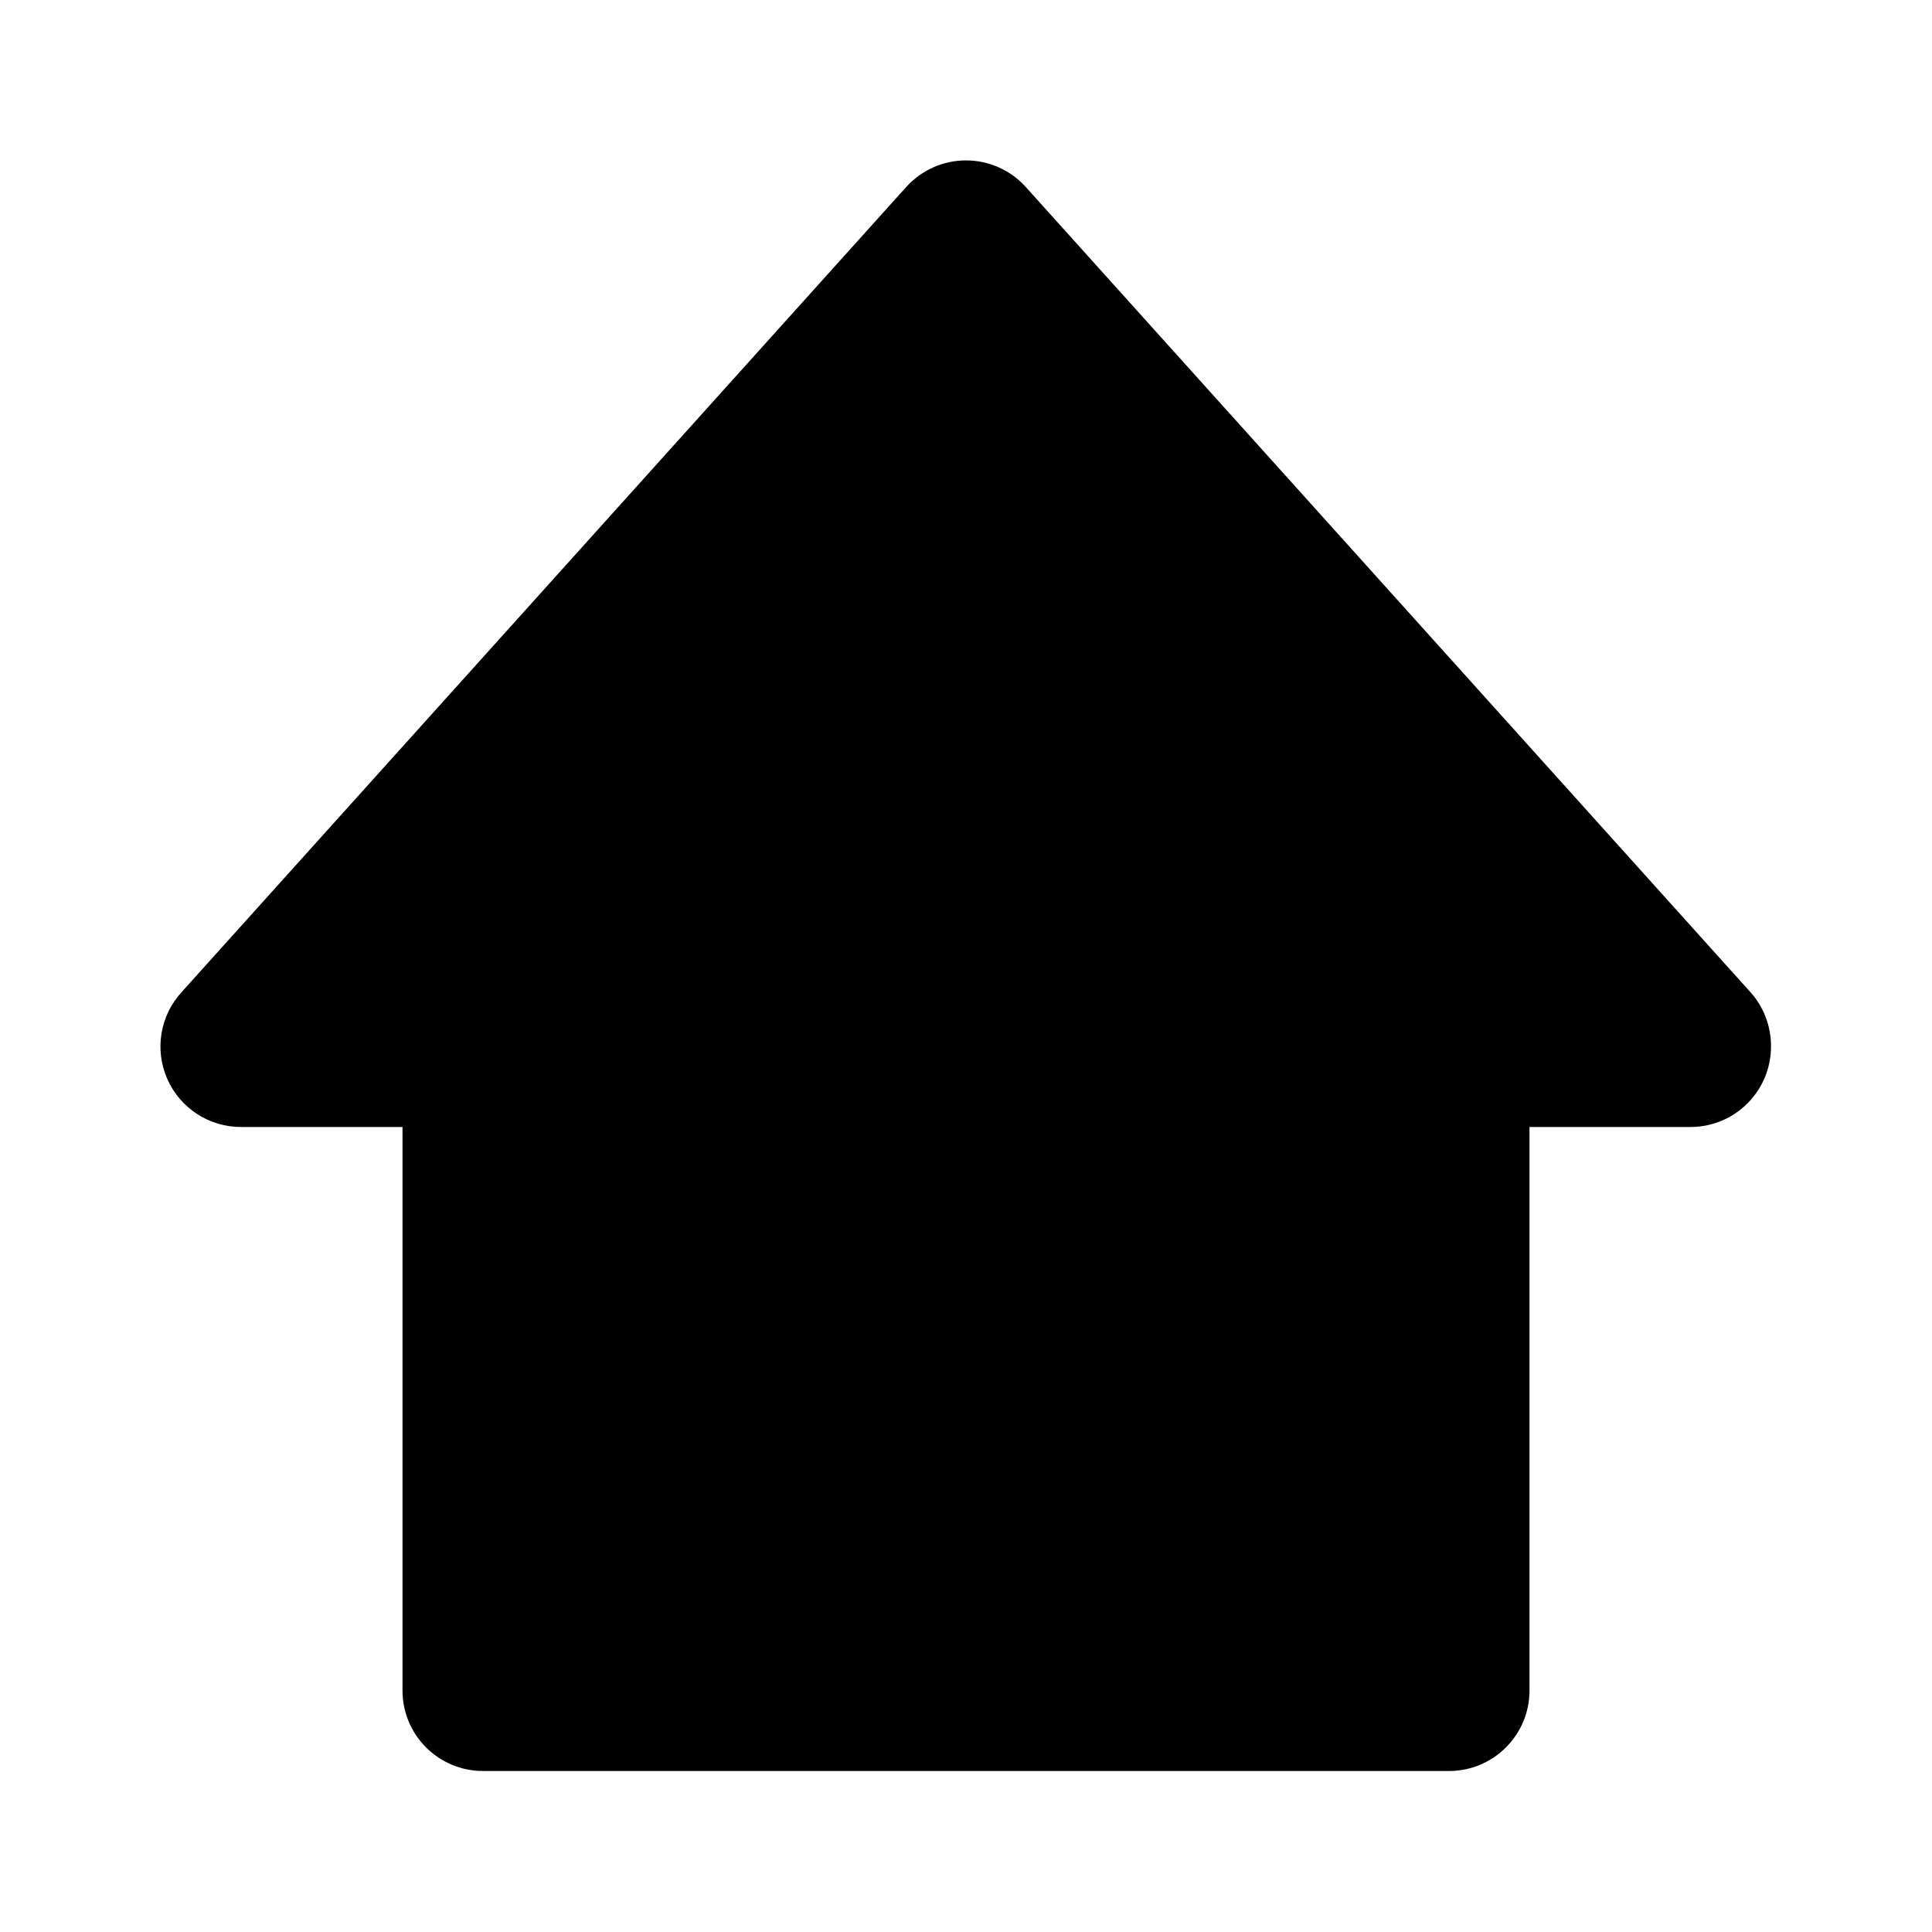
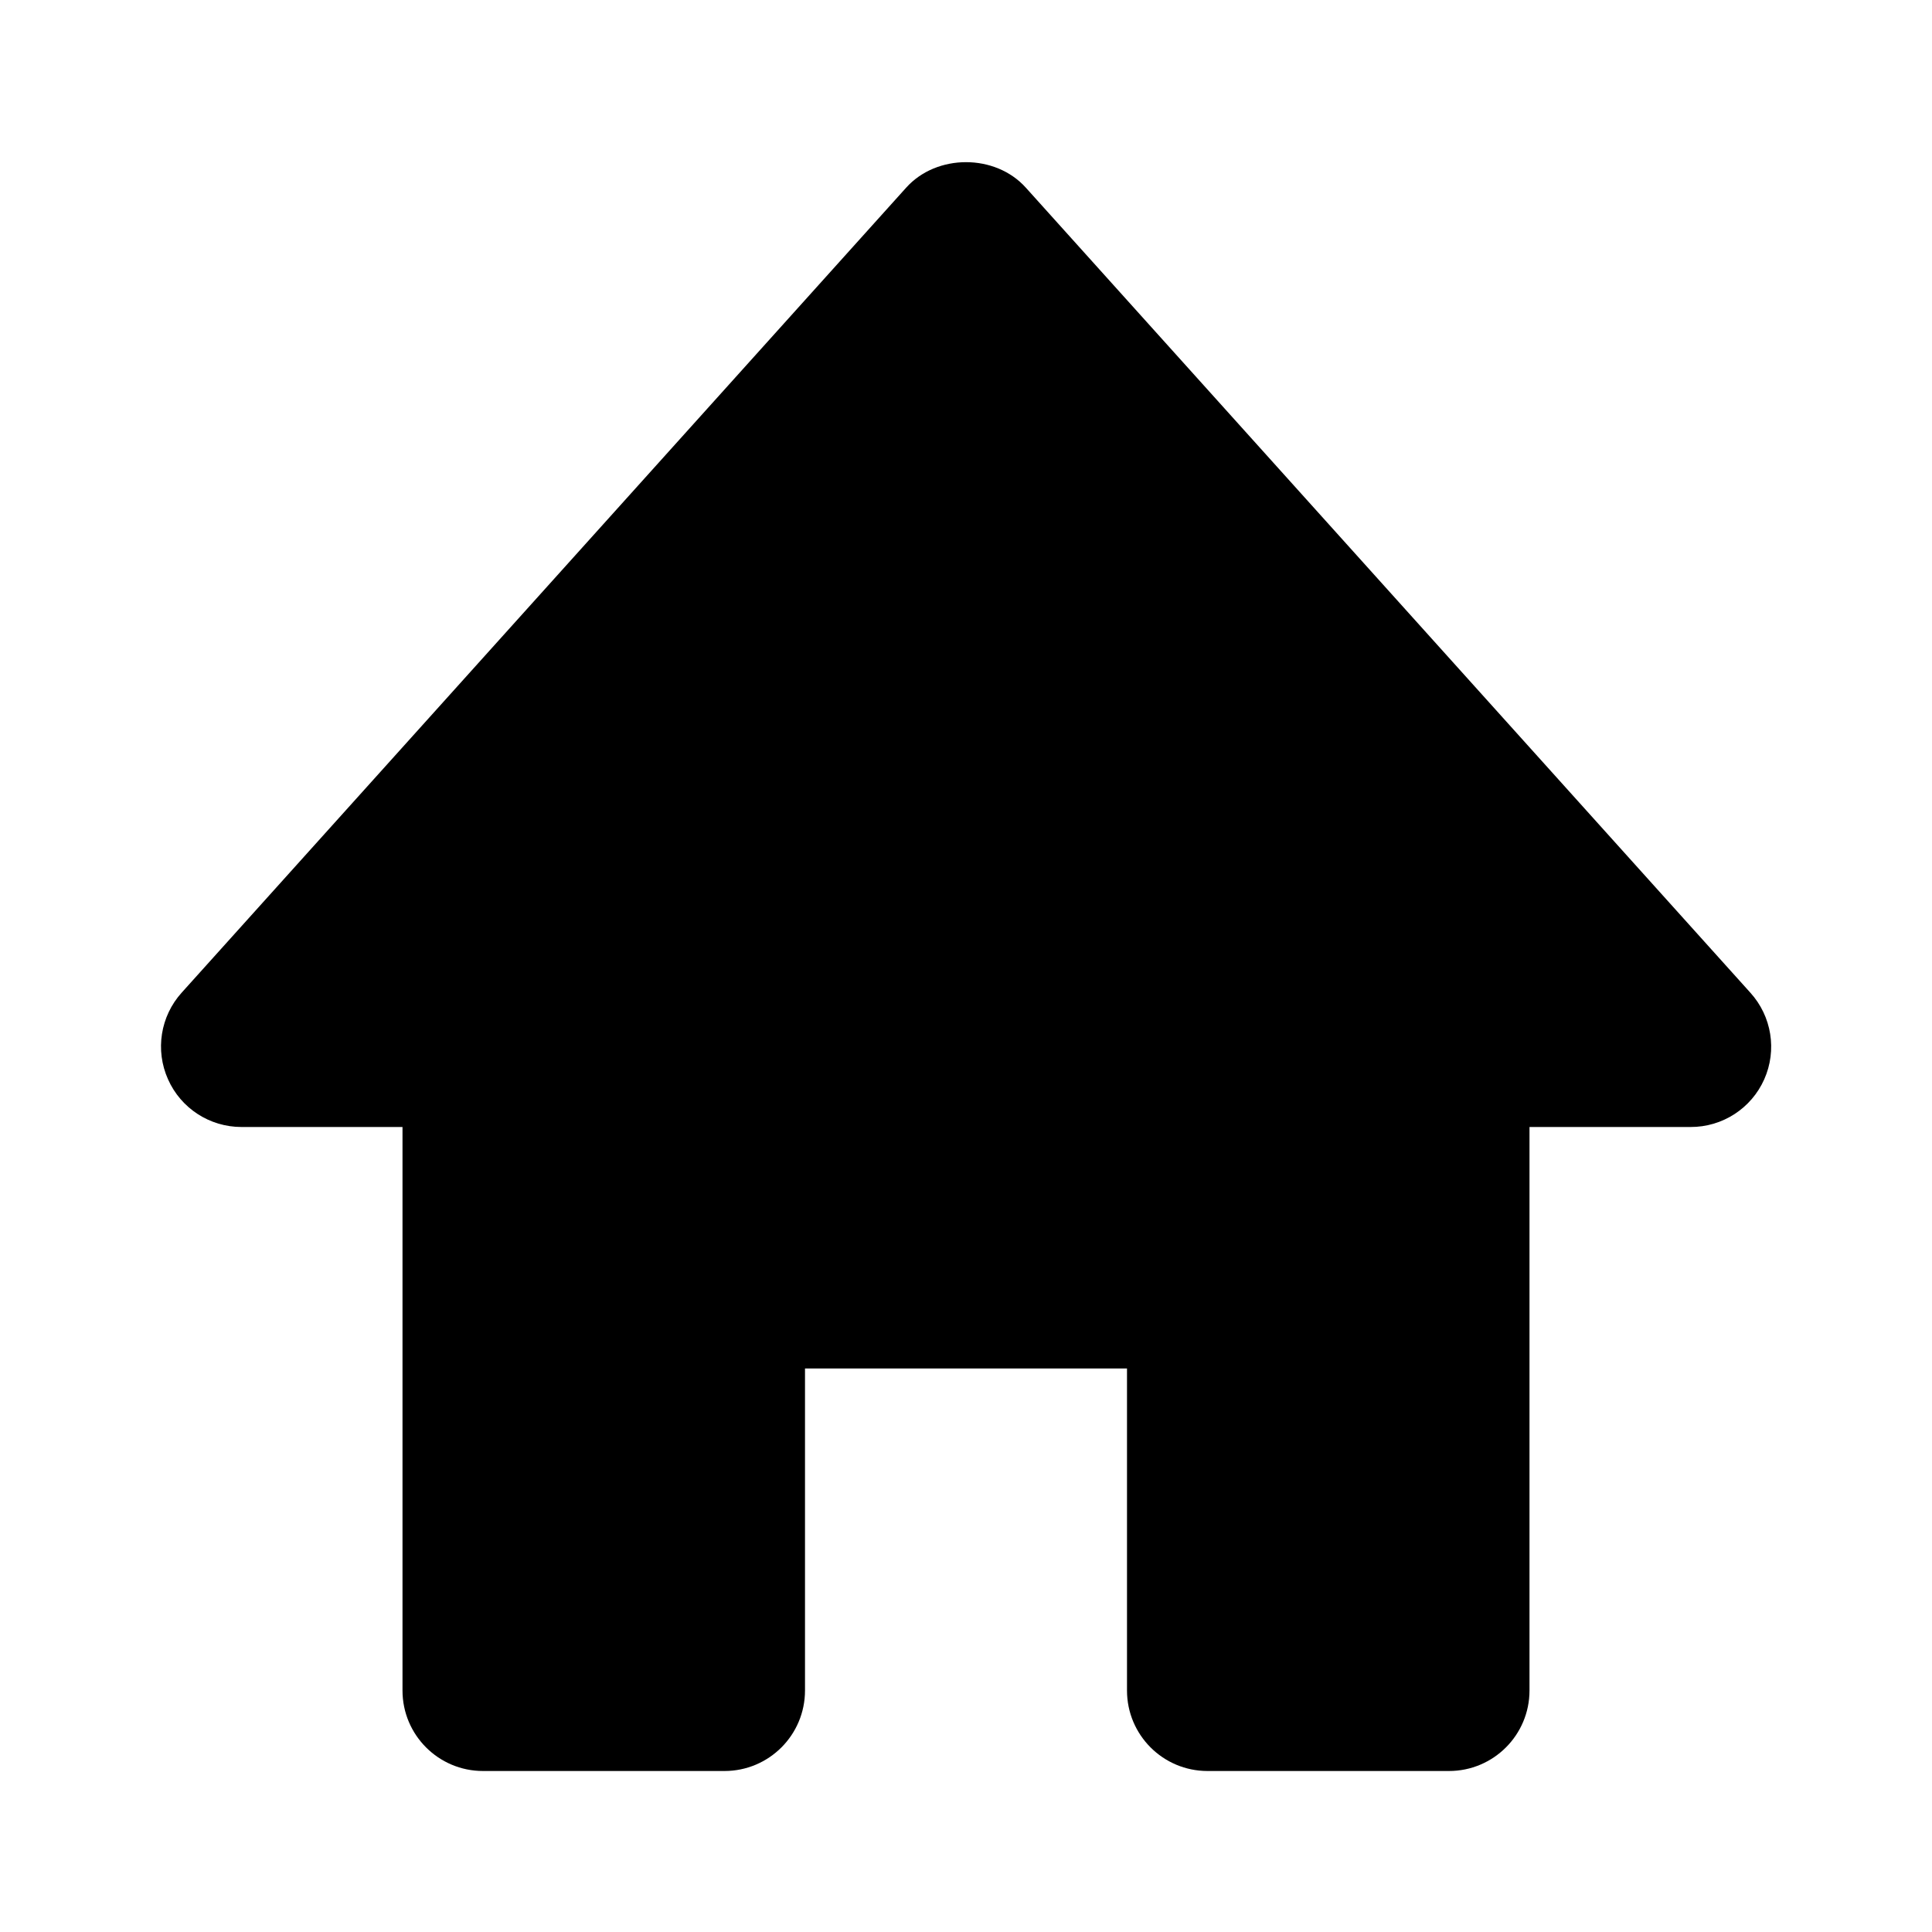
<svg xmlns="http://www.w3.org/2000/svg" width="24" height="24" viewBox="0 0 24 24" style="fill: rgba(0, 0, 0, 1);transform: ;msFilter:;">
-   <path d="M12.74 2.32a1 1 0 0 0-1.48 0l-9 10A1 1 0 0 0 3 14h2v7a1 1 0 0 0 1 1h12a1 1 0 0 0 1-1v-7h2a1 1 0 0 0 1-1 1 1 0 0 0-.26-.68z" />
+   <path d="m21.743 12.331-9-10c-.379-.422-1.107-.422-1.486 0l-9 10a.998.998 0 0 0-.17 1.076c.16.361.518.593.913.593h2v7a1 1 0 0 0 1 1h3a1 1 0 0 0 1-1v-4h4v4a1 1 0 0 0 1 1h3a1 1 0 0 0 1-1v-7h2a.998.998 0 0 0 .743-1.669z" />
</svg>
